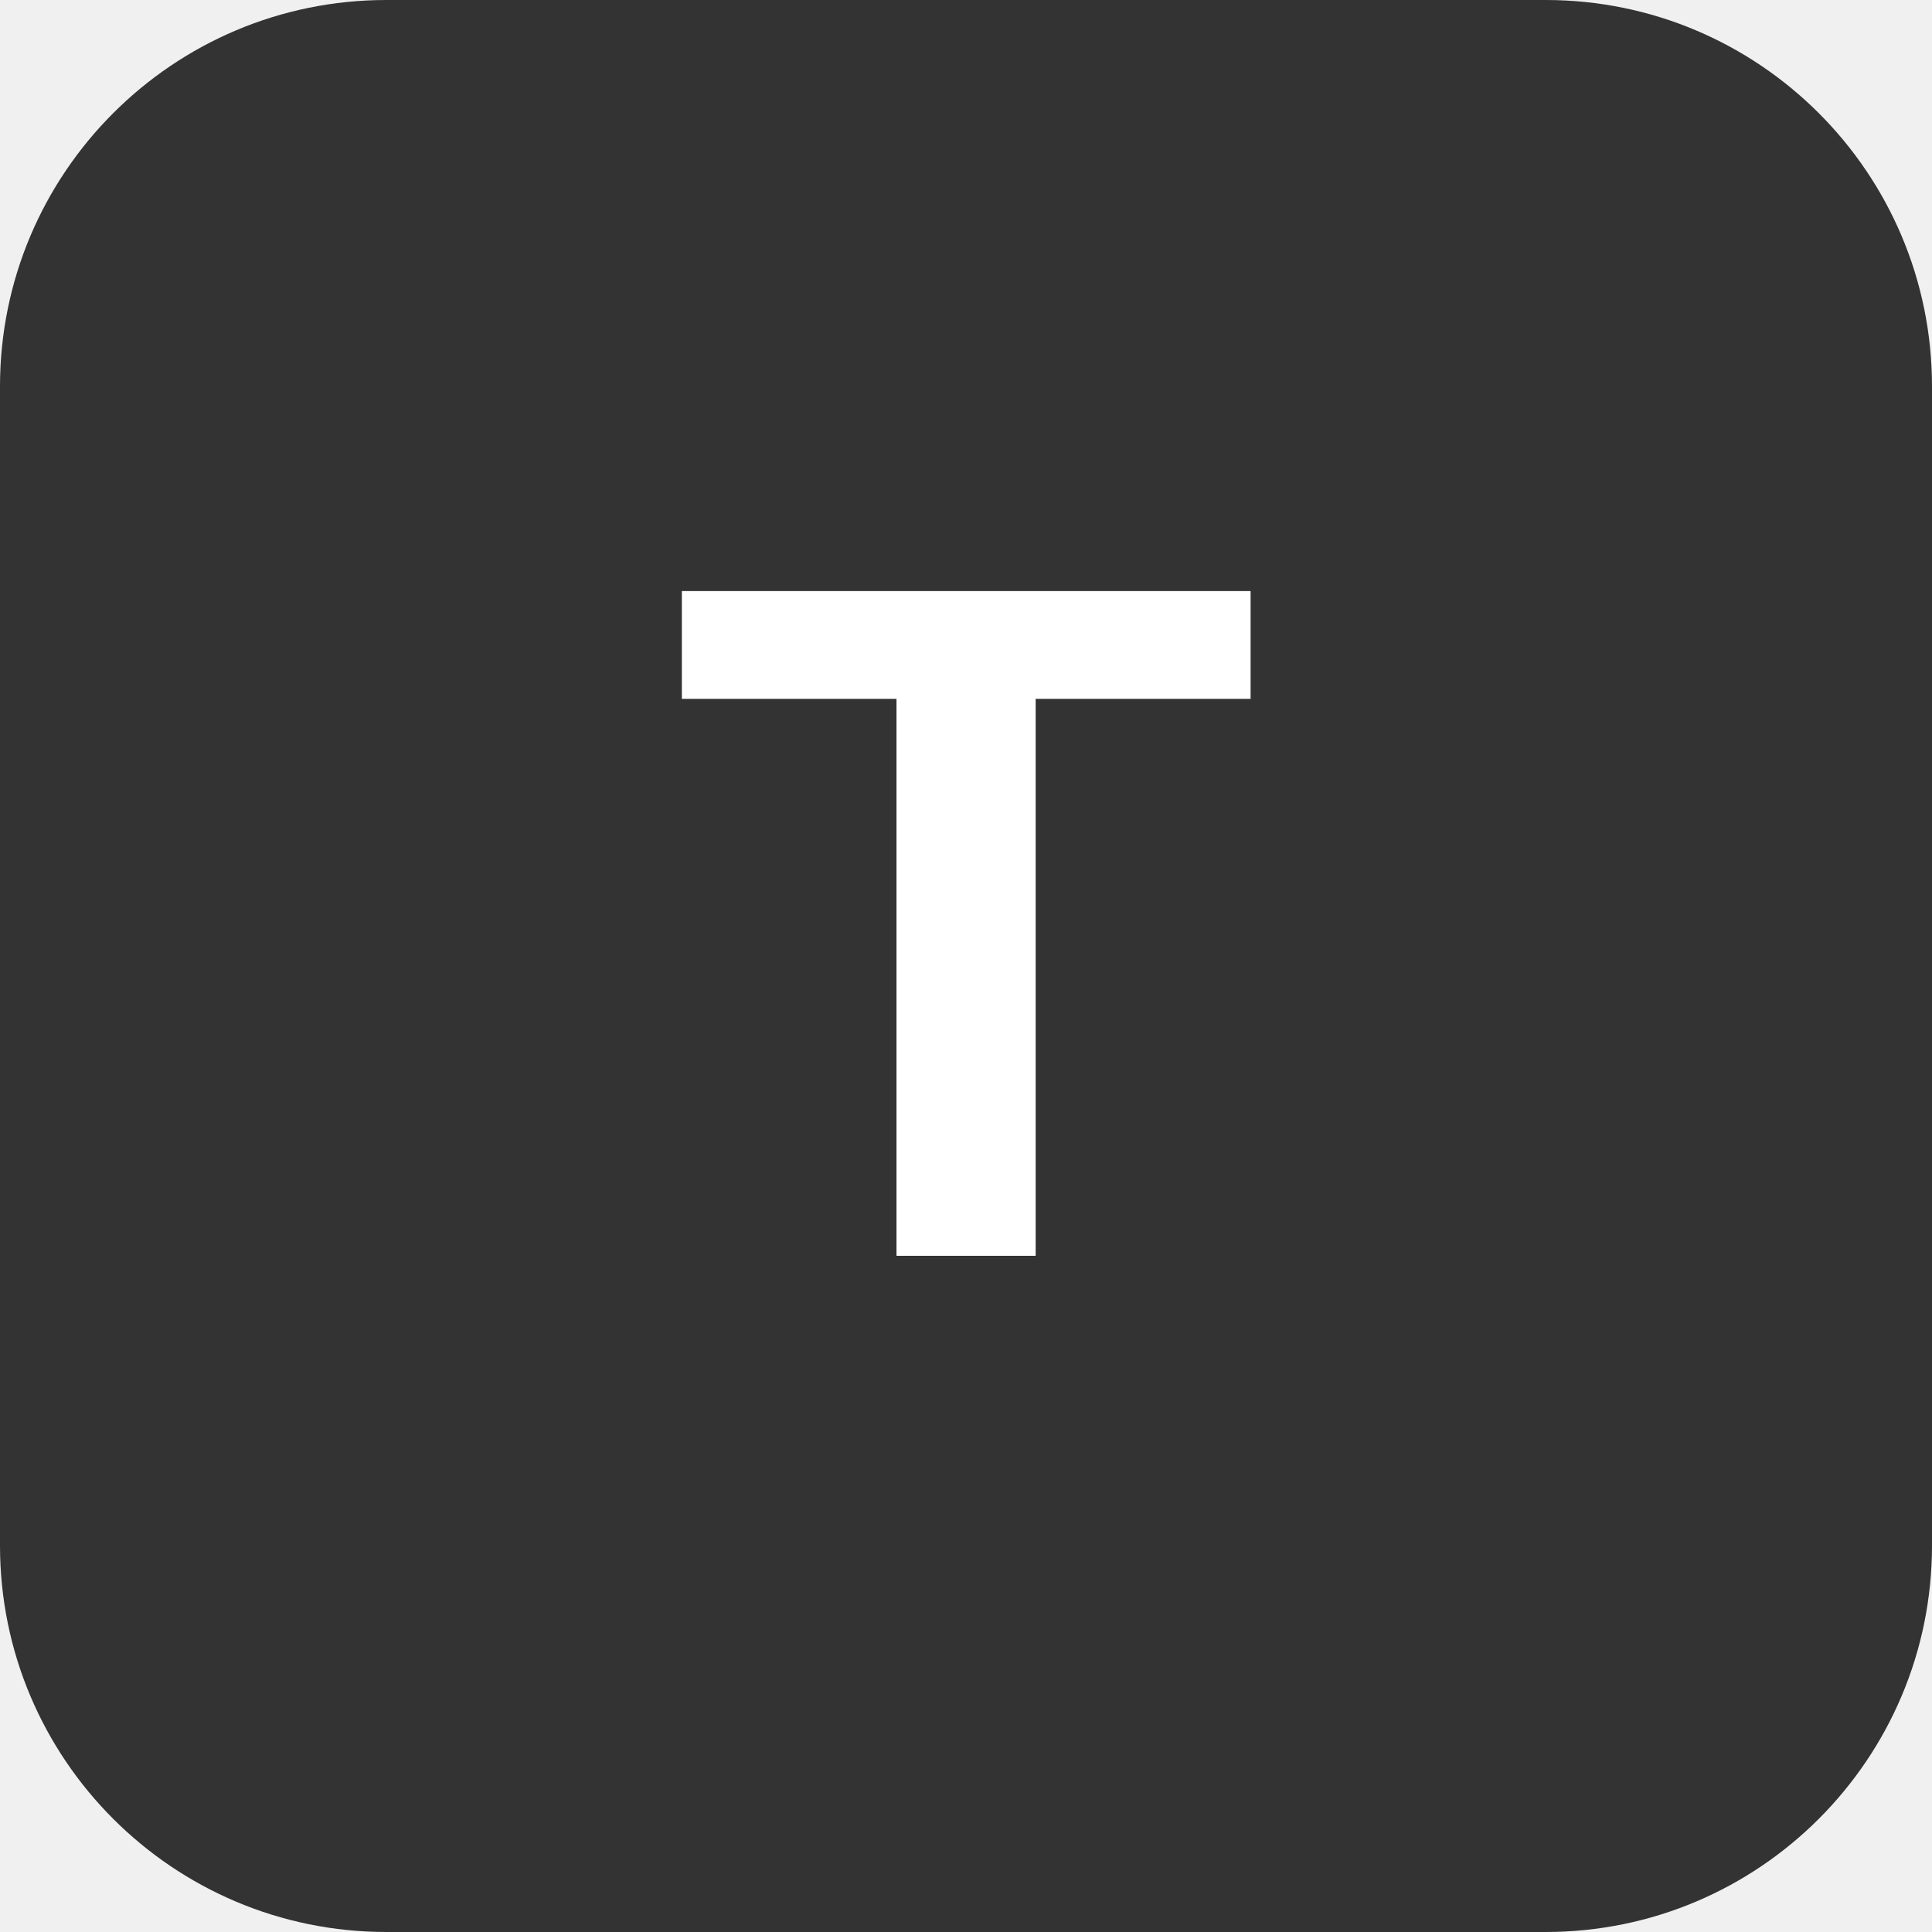
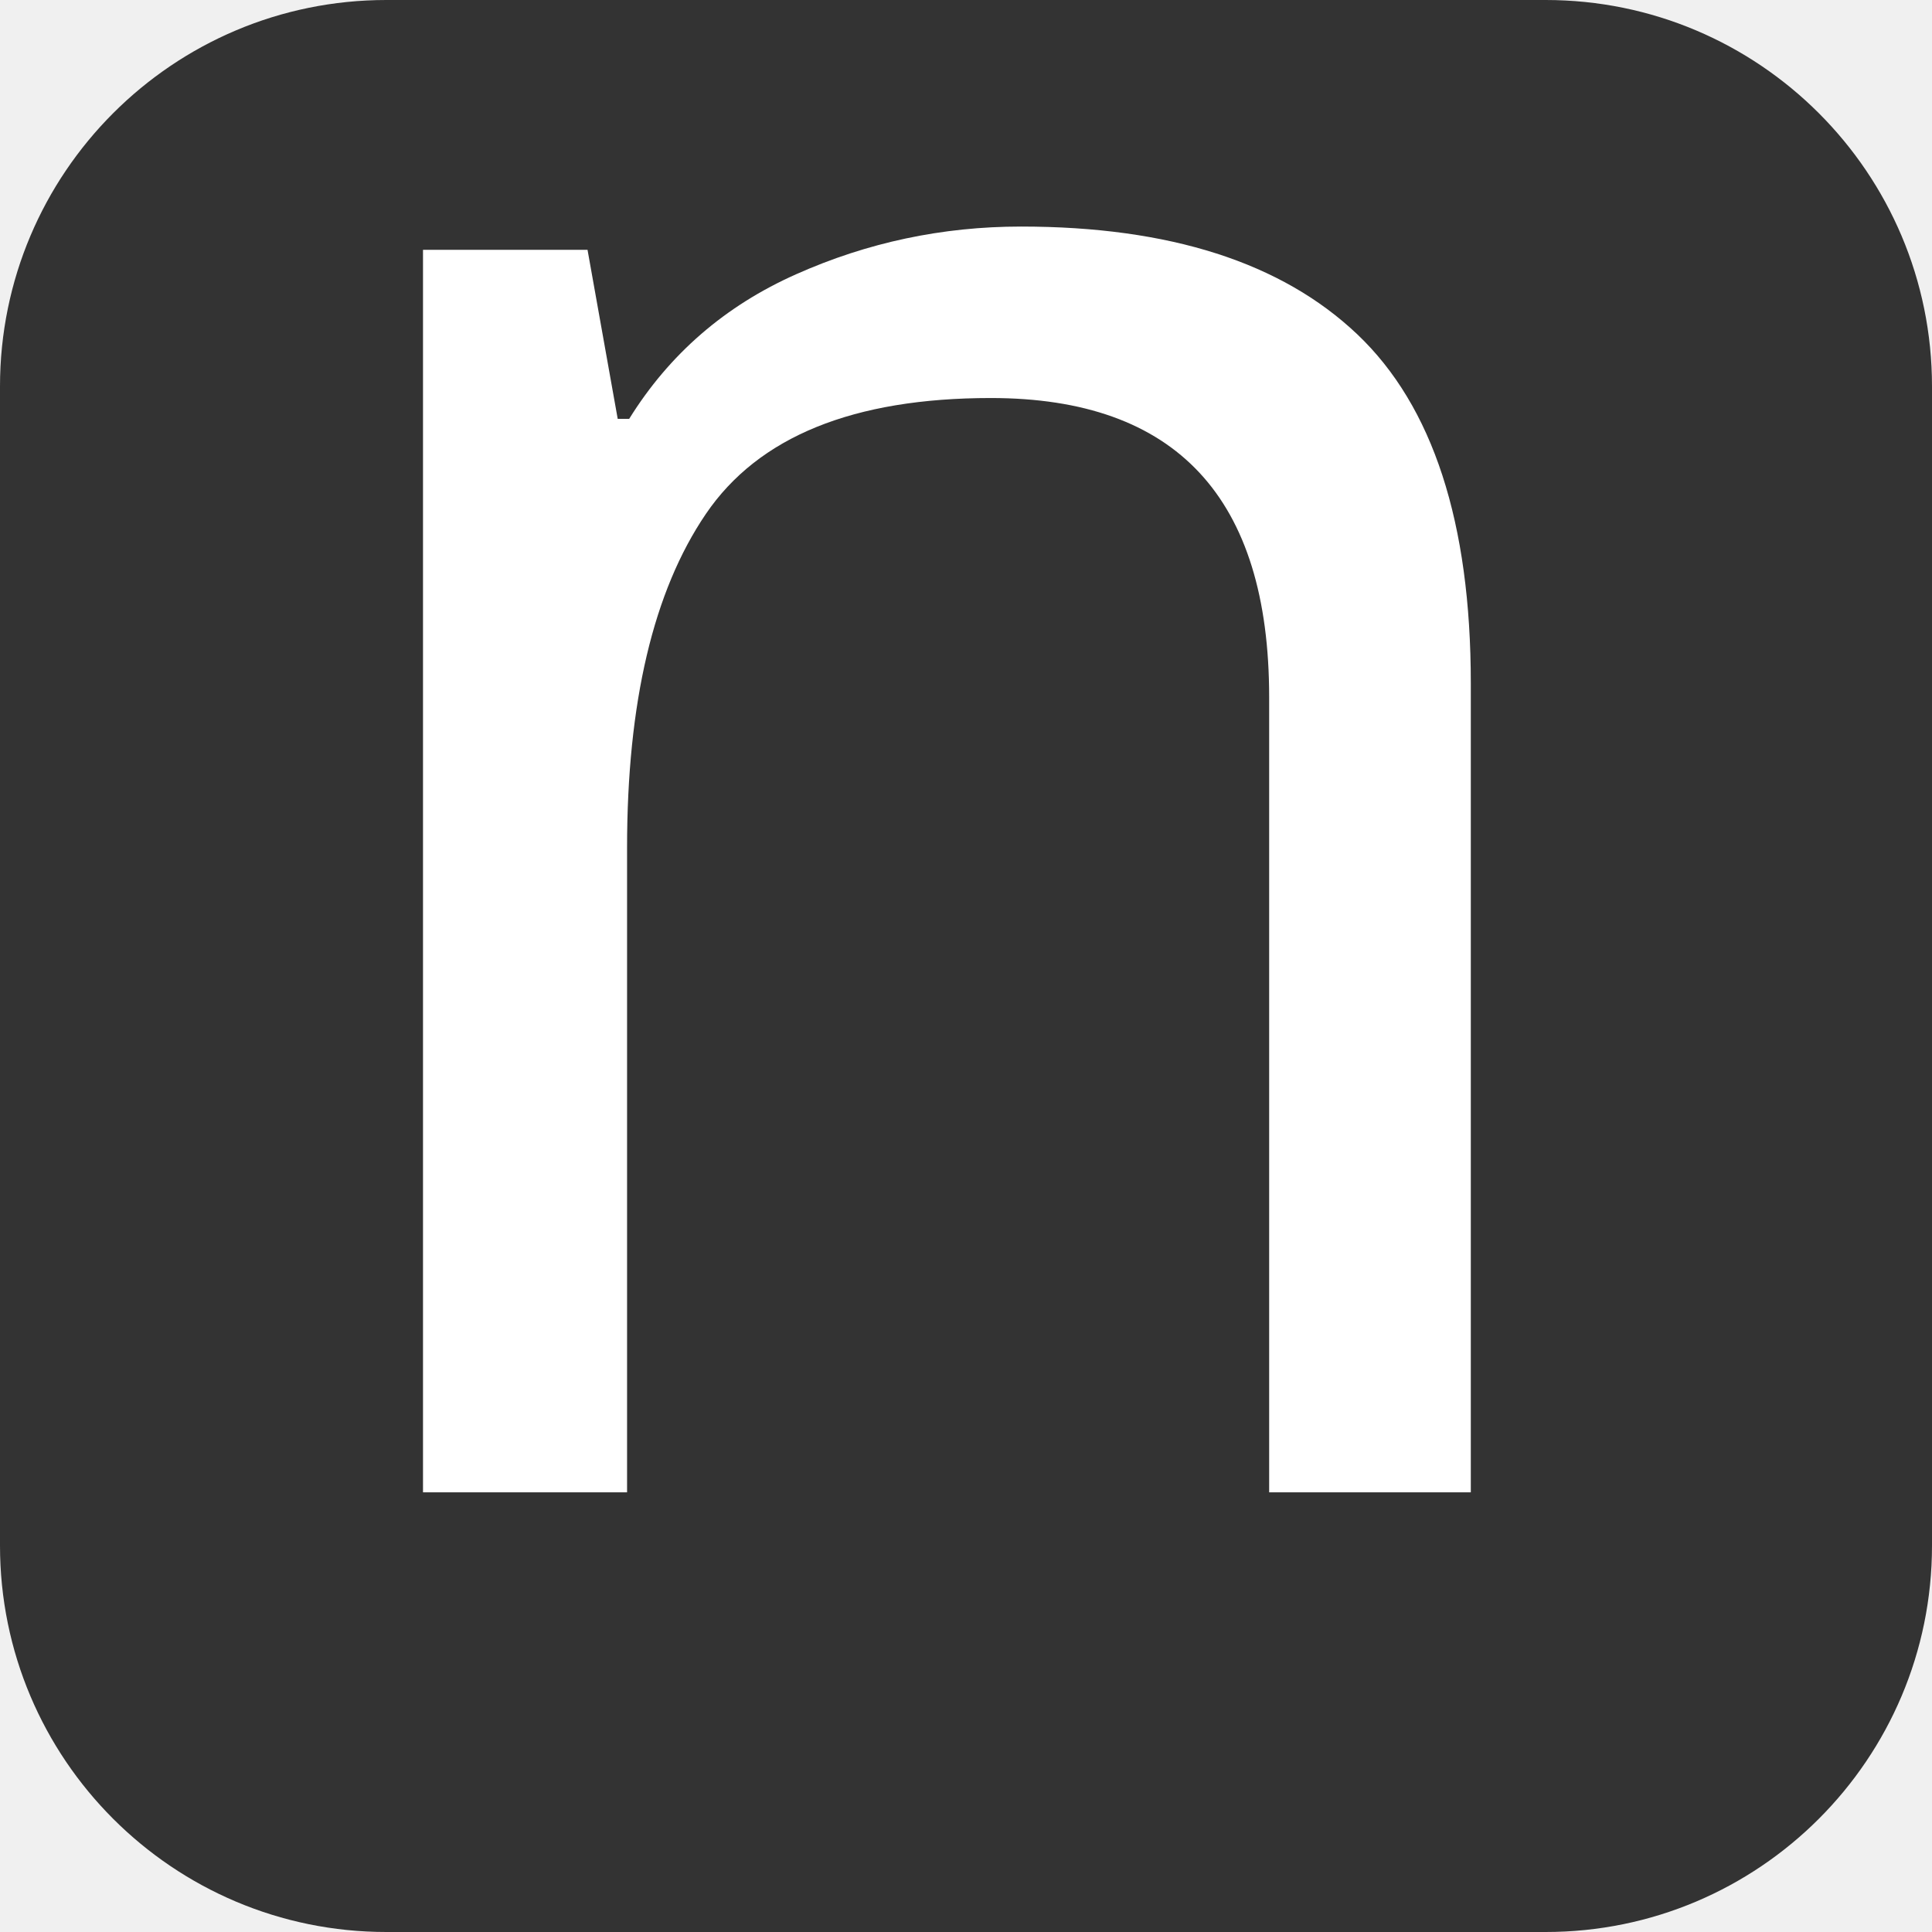
- <svg xmlns="http://www.w3.org/2000/svg" viewBox="0 0 100 100">
-   <rect width="100" height="100" rx="20" fill="#333333" />
-   <text x="50" y="65" font-family="Arial, sans-serif" font-weight="bold" font-size="50" text-anchor="middle" fill="#ffffff">T</text>
+ <svg xmlns="http://www.w3.org/2000/svg" version="1.1" viewBox="0 0 100 100">
+   <rect width="100" height="100" rx="20" fill="#333" />
+   <text x="48.77" y="77.24" fill="#ffffff" font-family="Arial, sans-serif" font-size="120px" font-weight="bold" text-anchor="middle">
+     <tspan font-family="Fraunces" font-size="120px" font-weight="normal" style="font-variant-caps:normal;font-variant-east-asian:normal;font-variant-ligatures:normal;font-variant-numeric:normal;font-variation-settings:'opsz' 144, 'wght' 898">n</tspan>
+   </text>
</svg>
